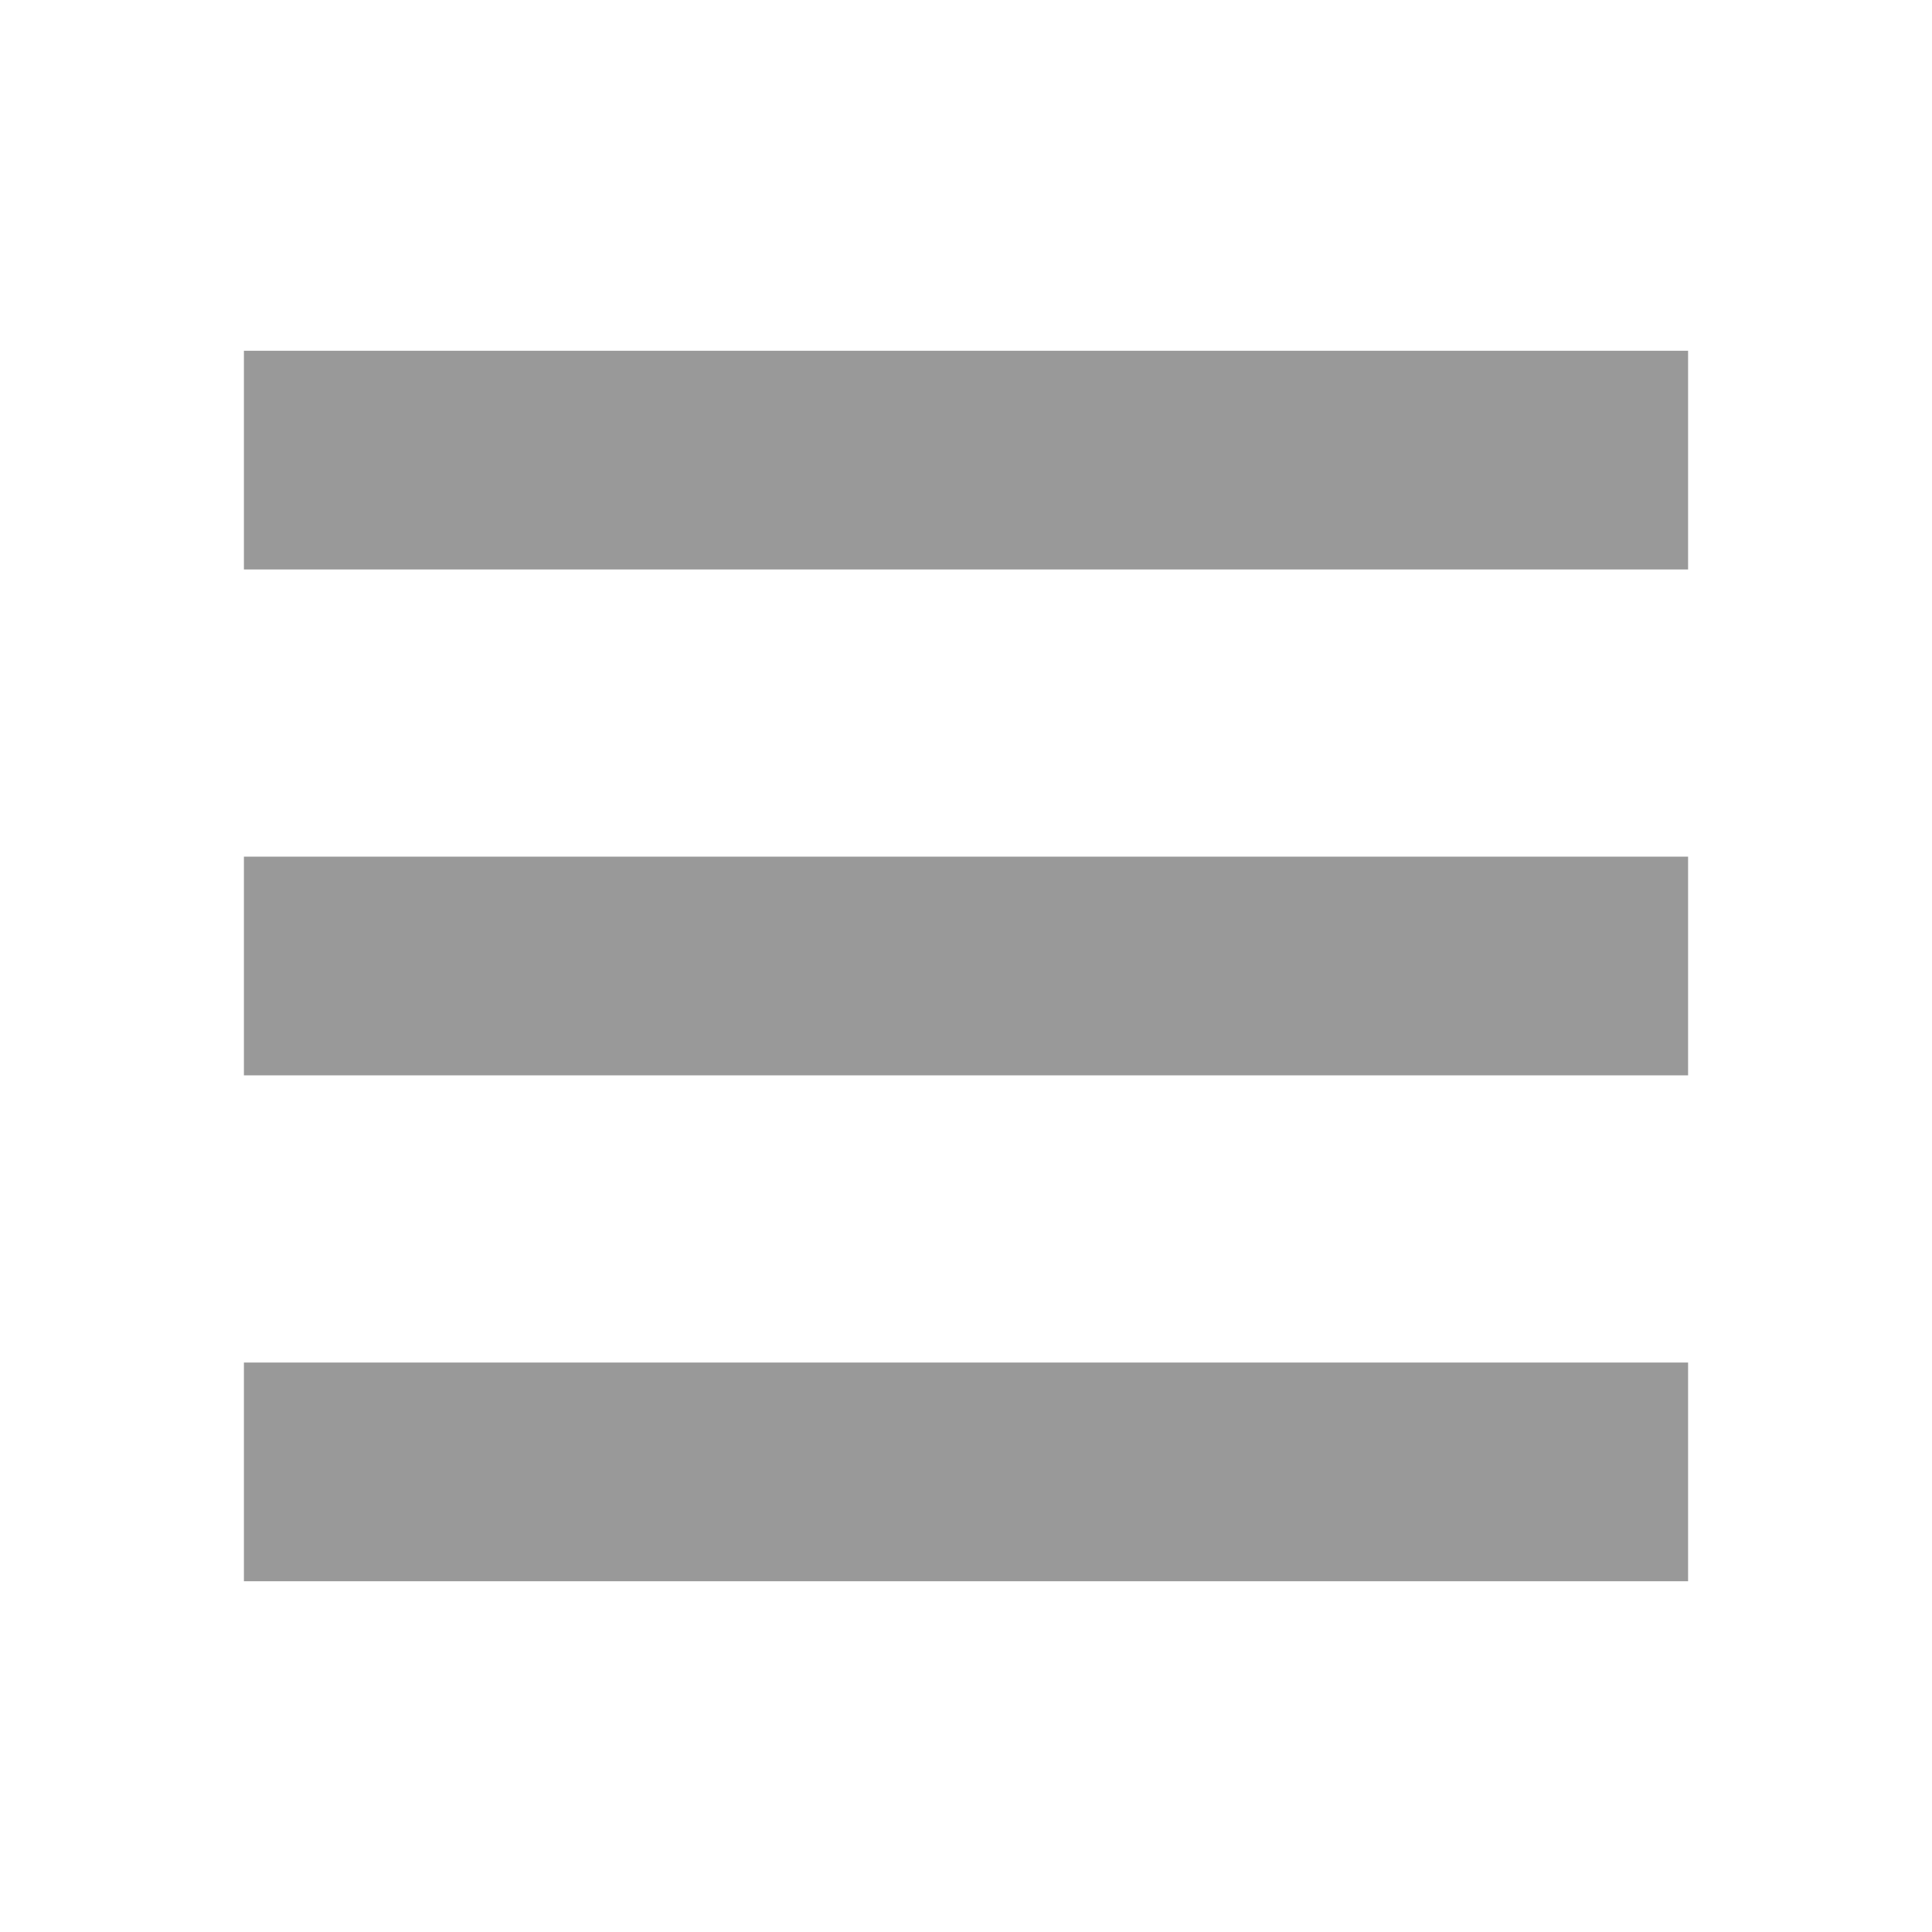
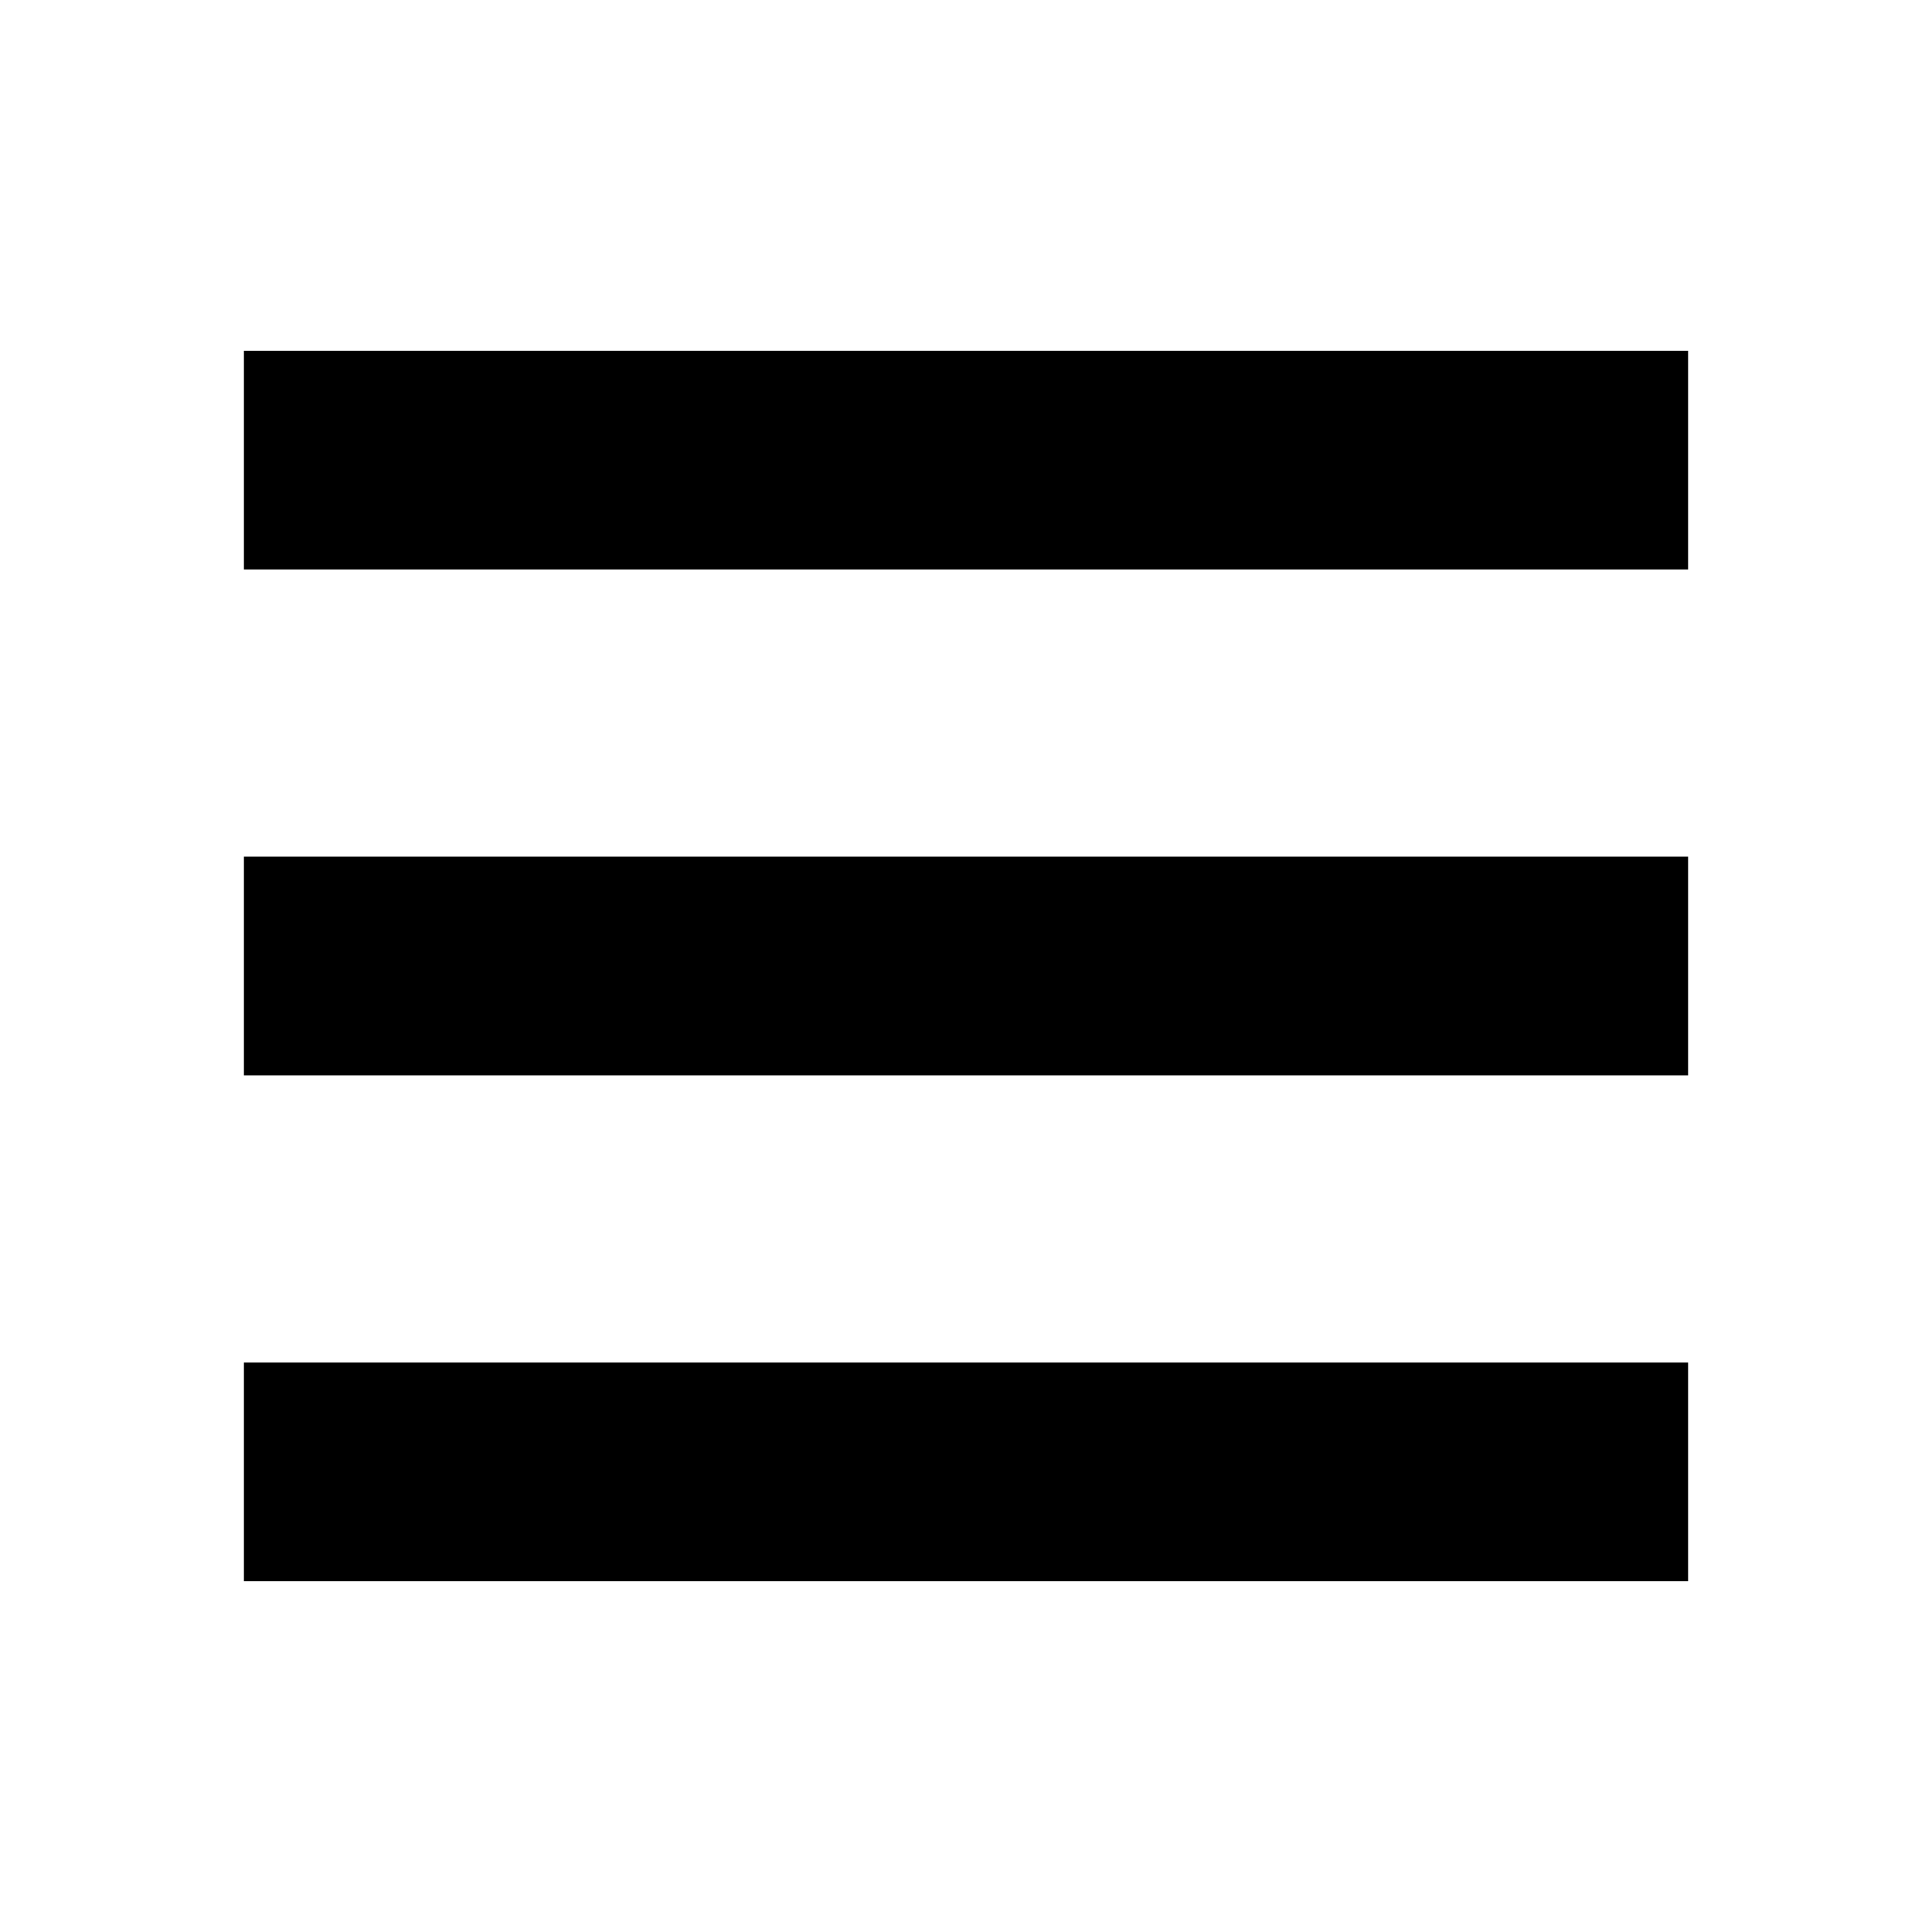
<svg xmlns="http://www.w3.org/2000/svg" width="20" height="20" viewBox="0 0 20 20" fill="none">
-   <rect x="2.525" y="3.631" width="14.95" height="2.264" fill="black" fill-opacity="0.4" />
-   <rect x="2.525" y="8.868" width="14.95" height="2.264" fill="black" fill-opacity="0.4" />
-   <rect x="2.525" y="14.105" width="14.95" height="2.264" fill="black" fill-opacity="0.4" />
+   <rect x="2.525" y="3.631" width="14.95" height="2.264" fill="black" />
+   <rect x="2.525" y="8.868" width="14.95" height="2.264" fill="black" />
+   <rect x="2.525" y="14.105" width="14.95" height="2.264" fill="black" />
</svg>
